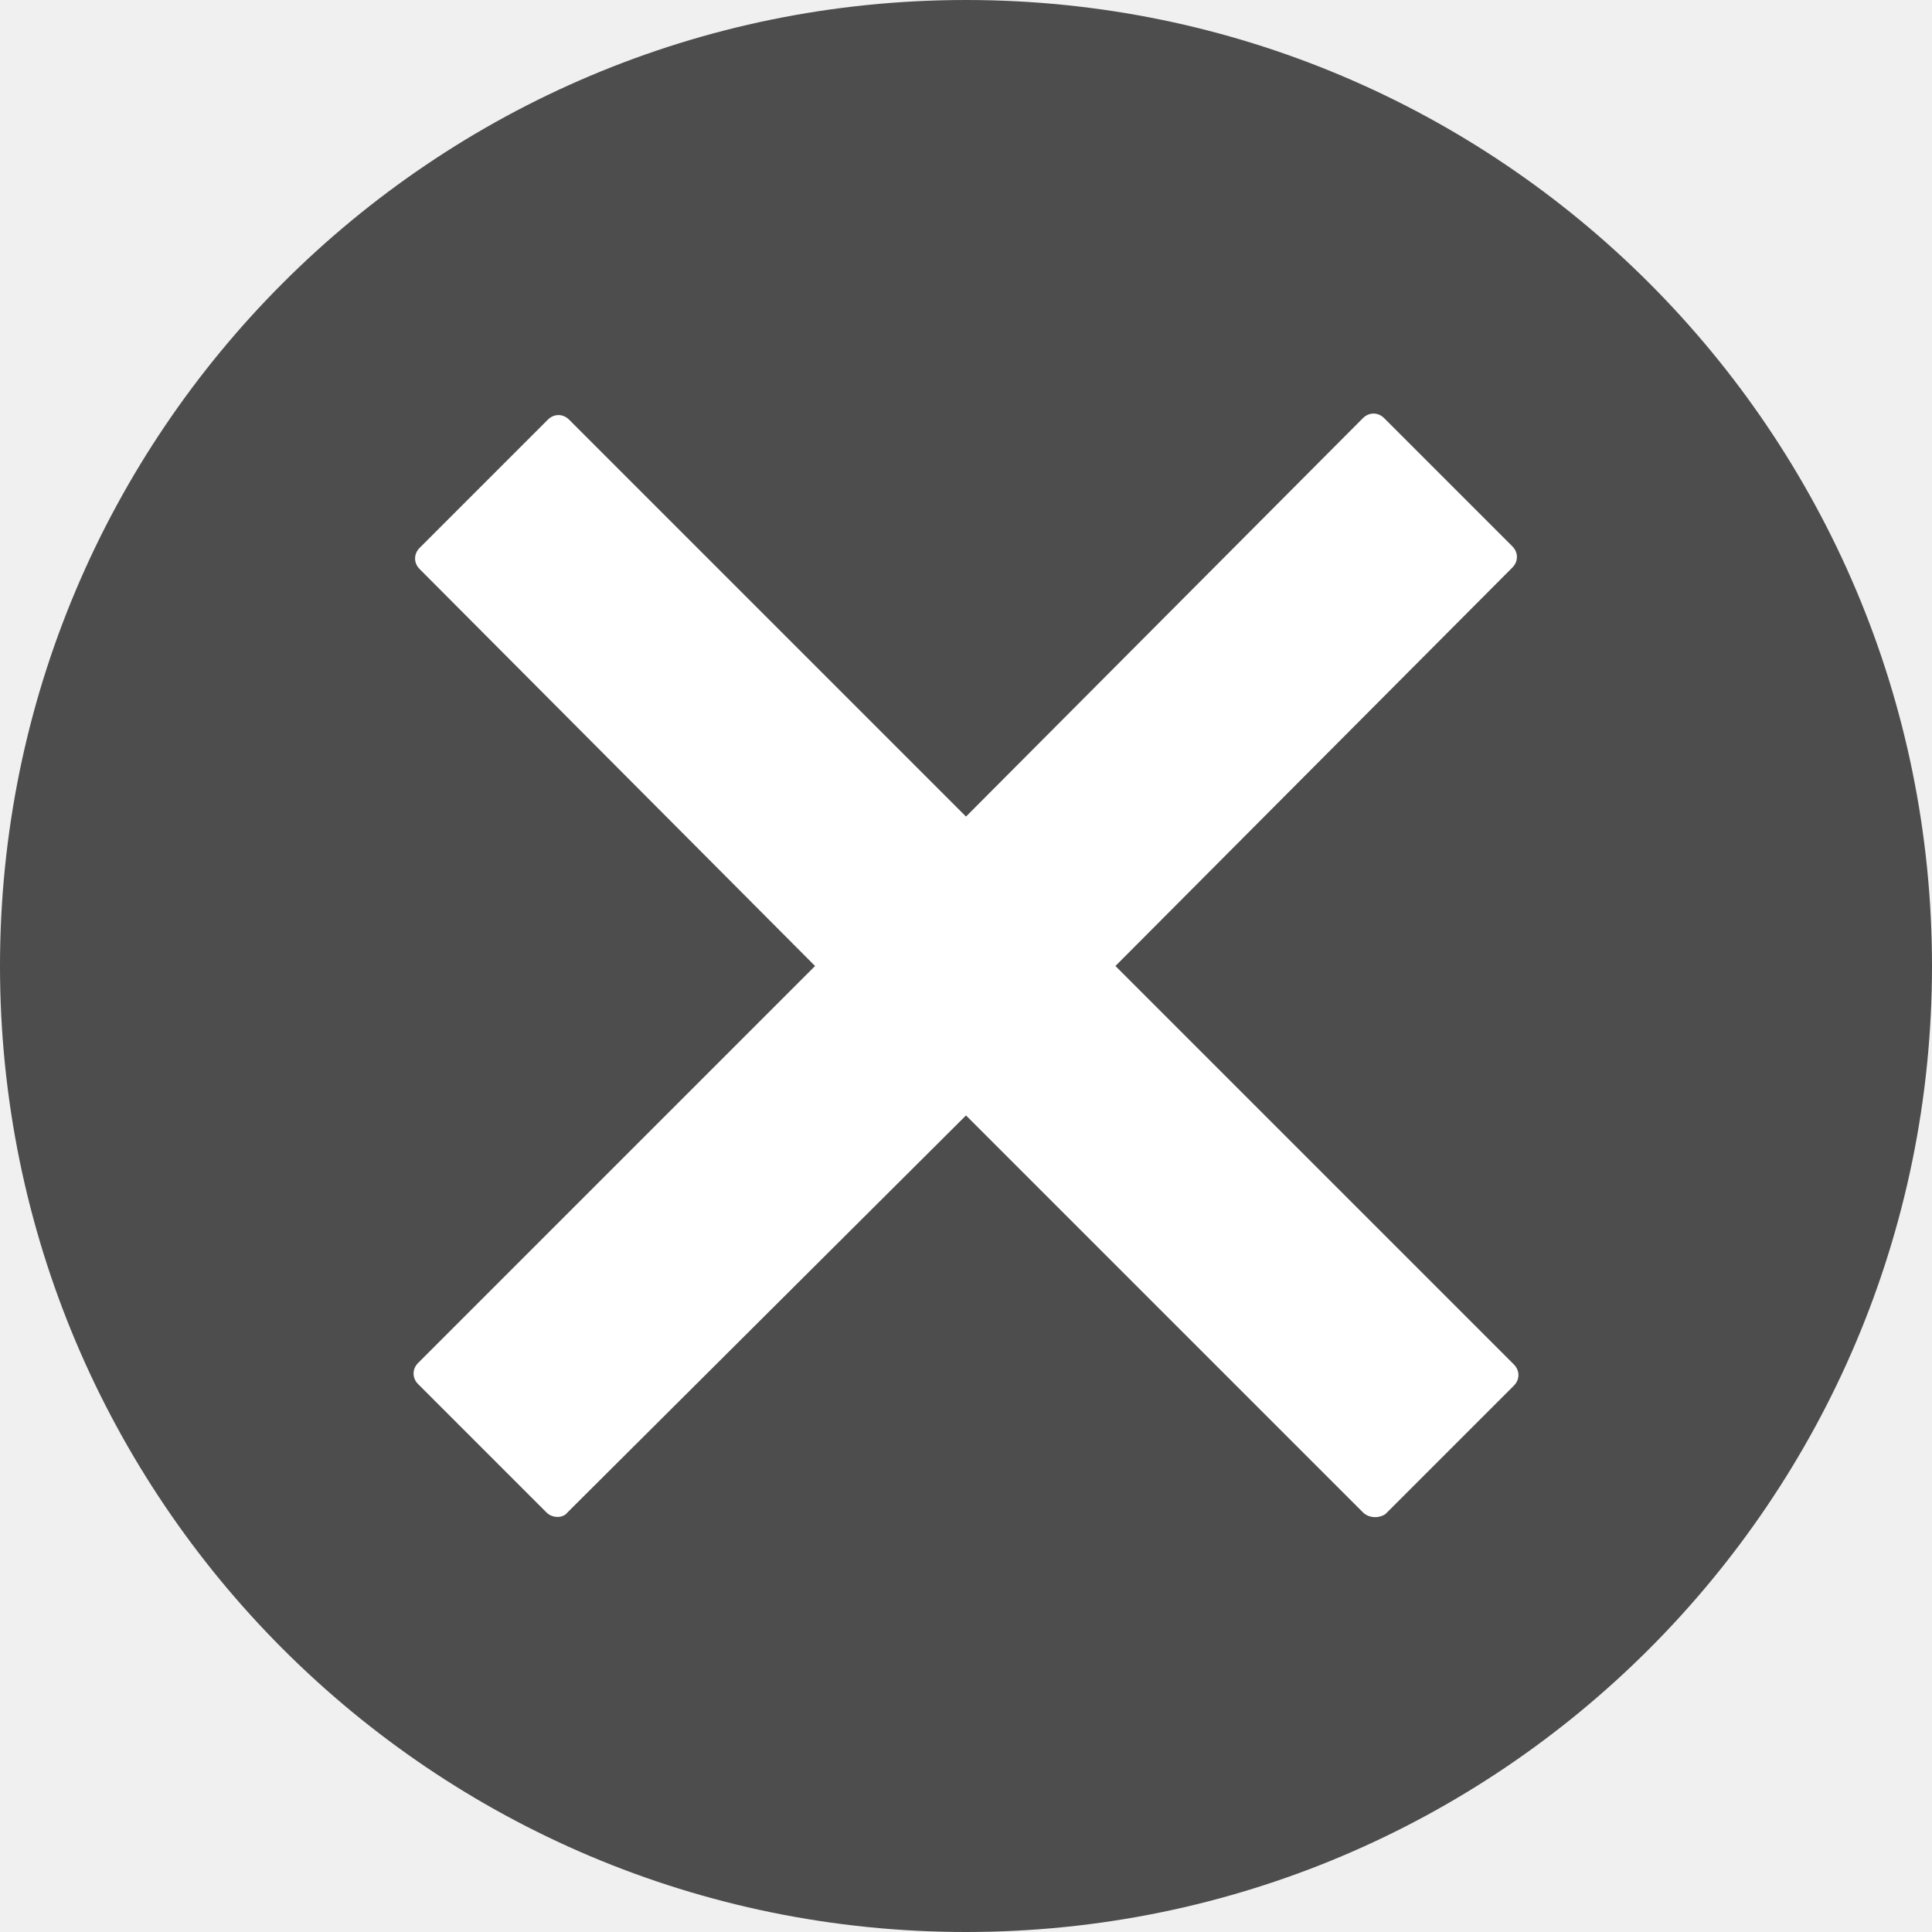
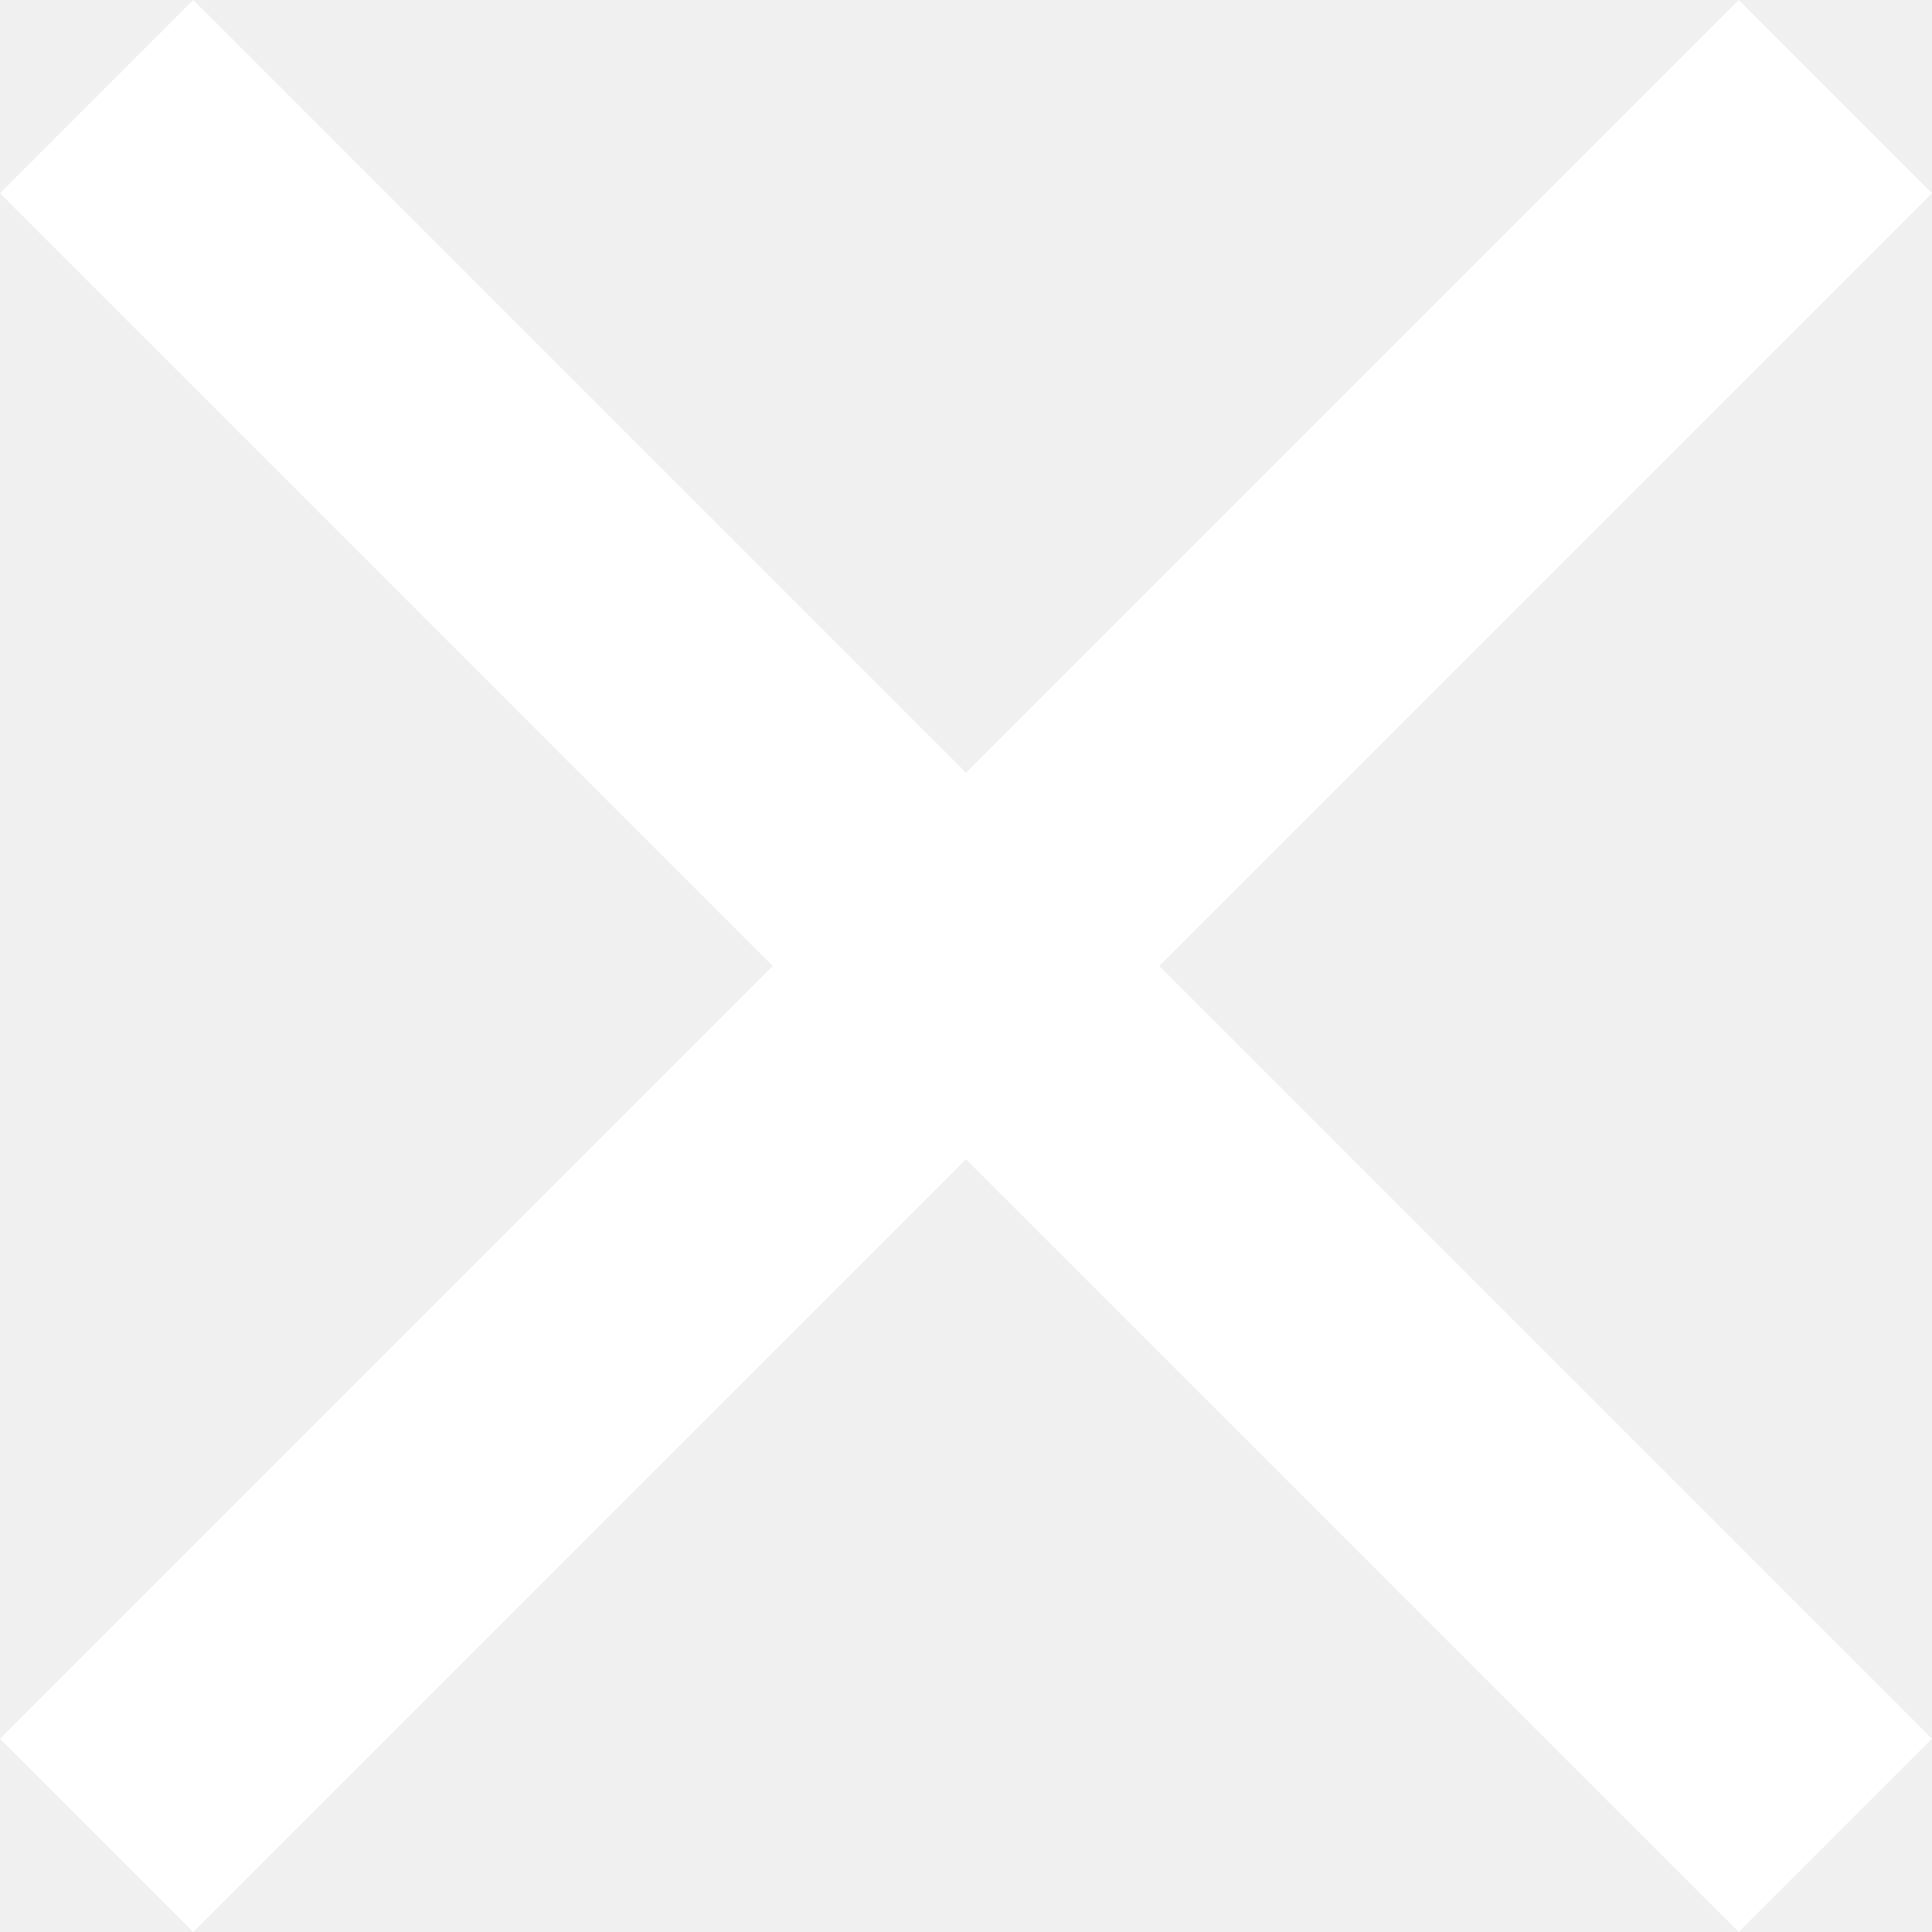
- <svg xmlns="http://www.w3.org/2000/svg" id="Layer_1" style="enable-background:new 0 0 128 128;" version="1.1" viewBox="0 0 128 128" xml:space="preserve">
-   <style type="text/css">
- 	.st0{fill:#4D4D4D;}
- 	.st1{fill:#FFFFFF;}
- </style>
-   <circle class="st0" cx="64" cy="64" r="64" />
-   <path class="st1" d="M100.3,90.4L73.9,64l26.3-26.4c0.4-0.4,0.4-1,0-1.4l-8.5-8.5c-0.4-0.4-1-0.4-1.4,0L64,54.1L37.7,27.8  c-0.4-0.4-1-0.4-1.4,0l-8.5,8.5c-0.4,0.4-0.4,1,0,1.4L54,64L27.7,90.3c-0.4,0.4-0.4,1,0,1.4l8.5,8.5c0.4,0.4,1.1,0.4,1.4,0L64,73.9  l26.3,26.3c0.4,0.4,1.1,0.4,1.5,0.1l8.5-8.5C100.7,91.4,100.7,90.8,100.3,90.4z" />
+ <svg xmlns="http://www.w3.org/2000/svg" width="32" height="32" viewBox="0 0 32 32" fill="none">
+   <path d="M32 28.8L19.2 16L32 3.2L28.8 0L16 12.8L3.2 0L0 3.2L12.8 16L0 28.8L3.2 32L16 19.2L28.8 32L32 28.8Z" fill="white" />
</svg>
